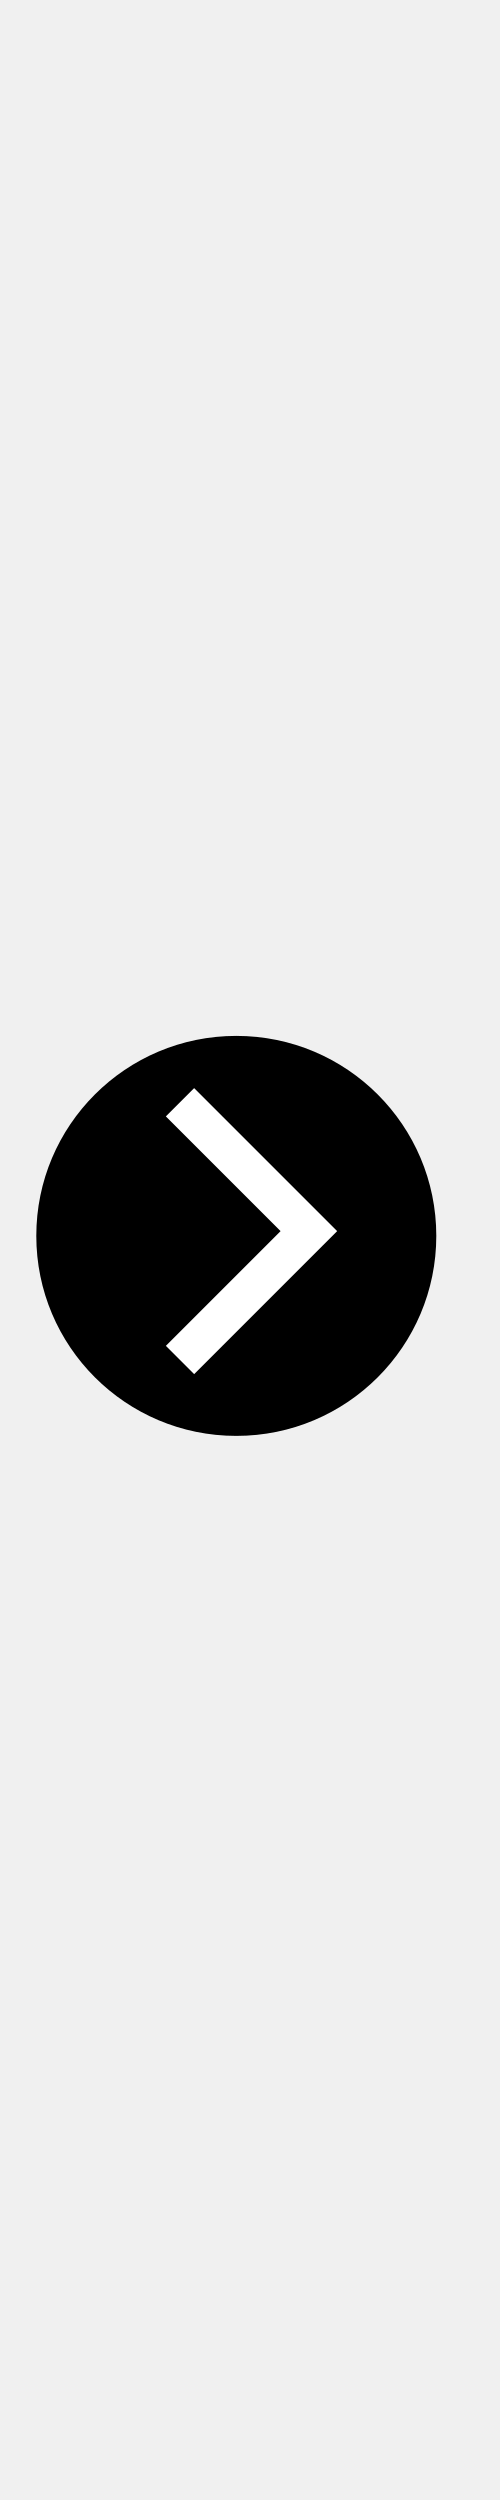
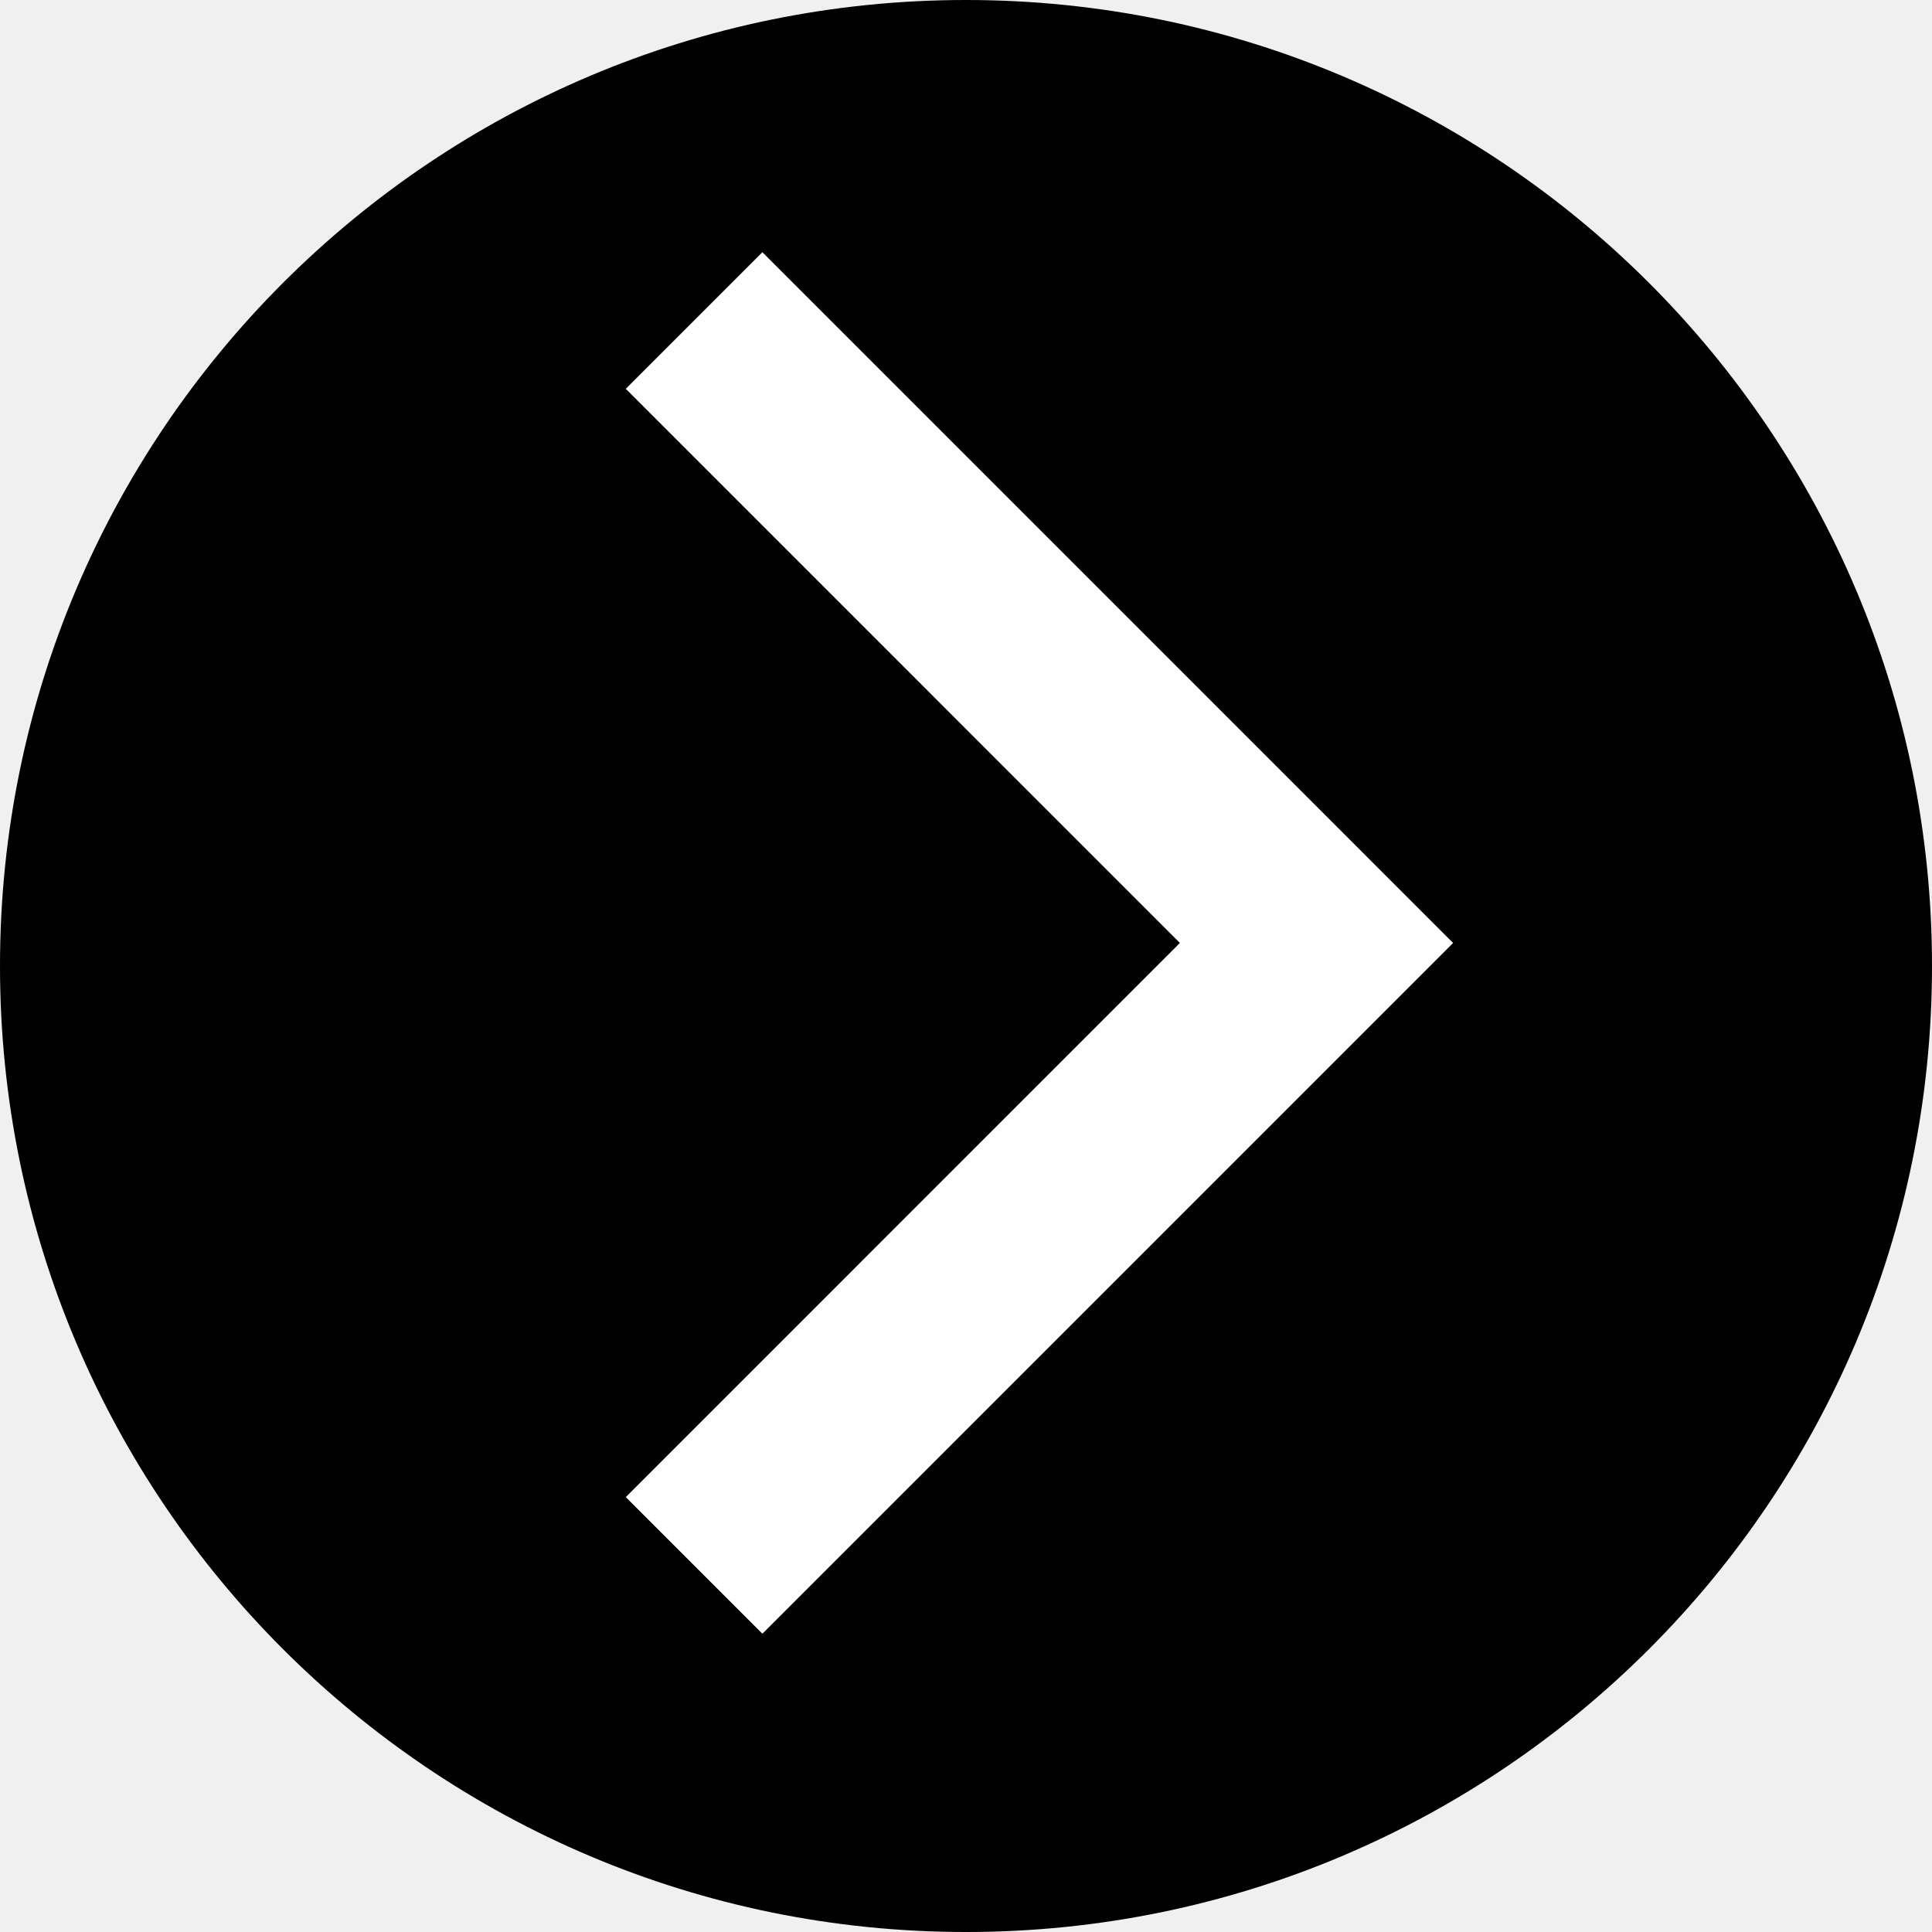
- <svg xmlns="http://www.w3.org/2000/svg" version="1.1" x="0px" y="0px" width="25px" height="125px" viewBox="-9.074 -8.974 125 125" overflow="visible" enable-background="new -9.074 -8.974 125 125" xml:space="preserve">
+ <svg xmlns="http://www.w3.org/2000/svg" version="1.1" viewBox="0 0 100 100">
  <defs>
</defs>
  <circle cx="50" cy="50" r="50" />
  <polyline stroke="#FFFFFF" stroke-width="10" stroke-miterlimit="10" points="35.926,16.59 68.142,48.808 35.926,81.026 " />
</svg>
